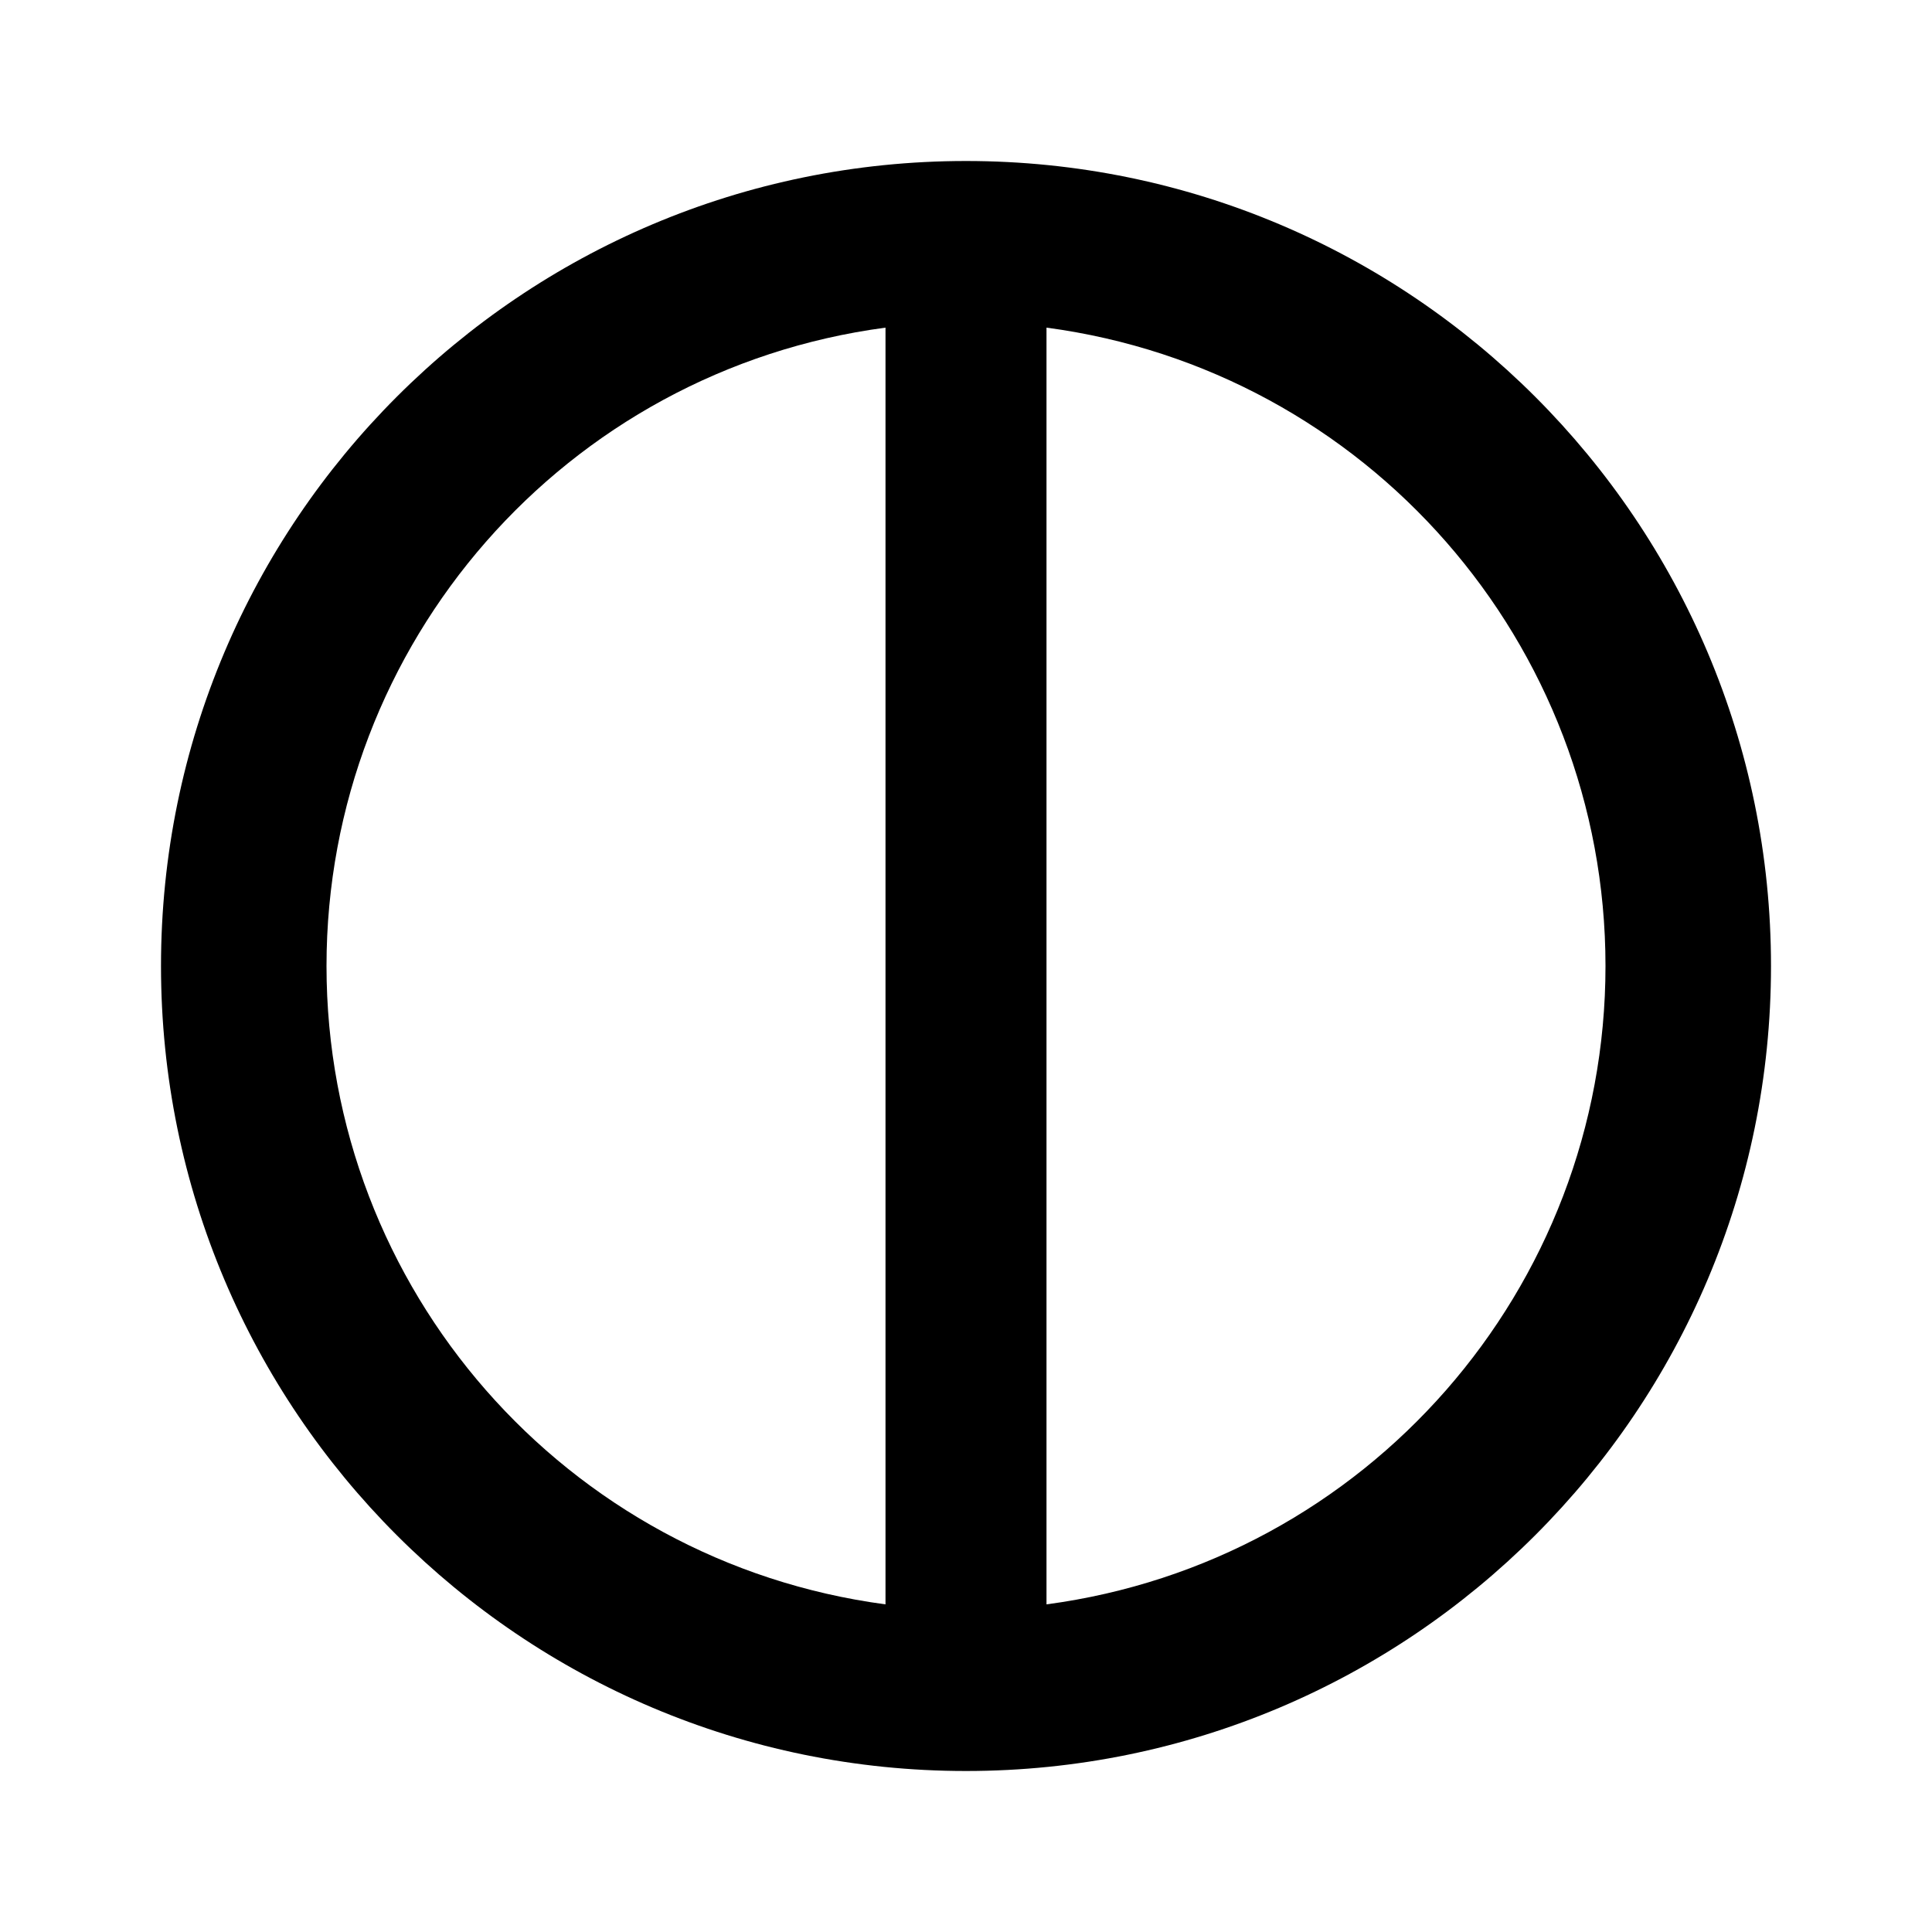
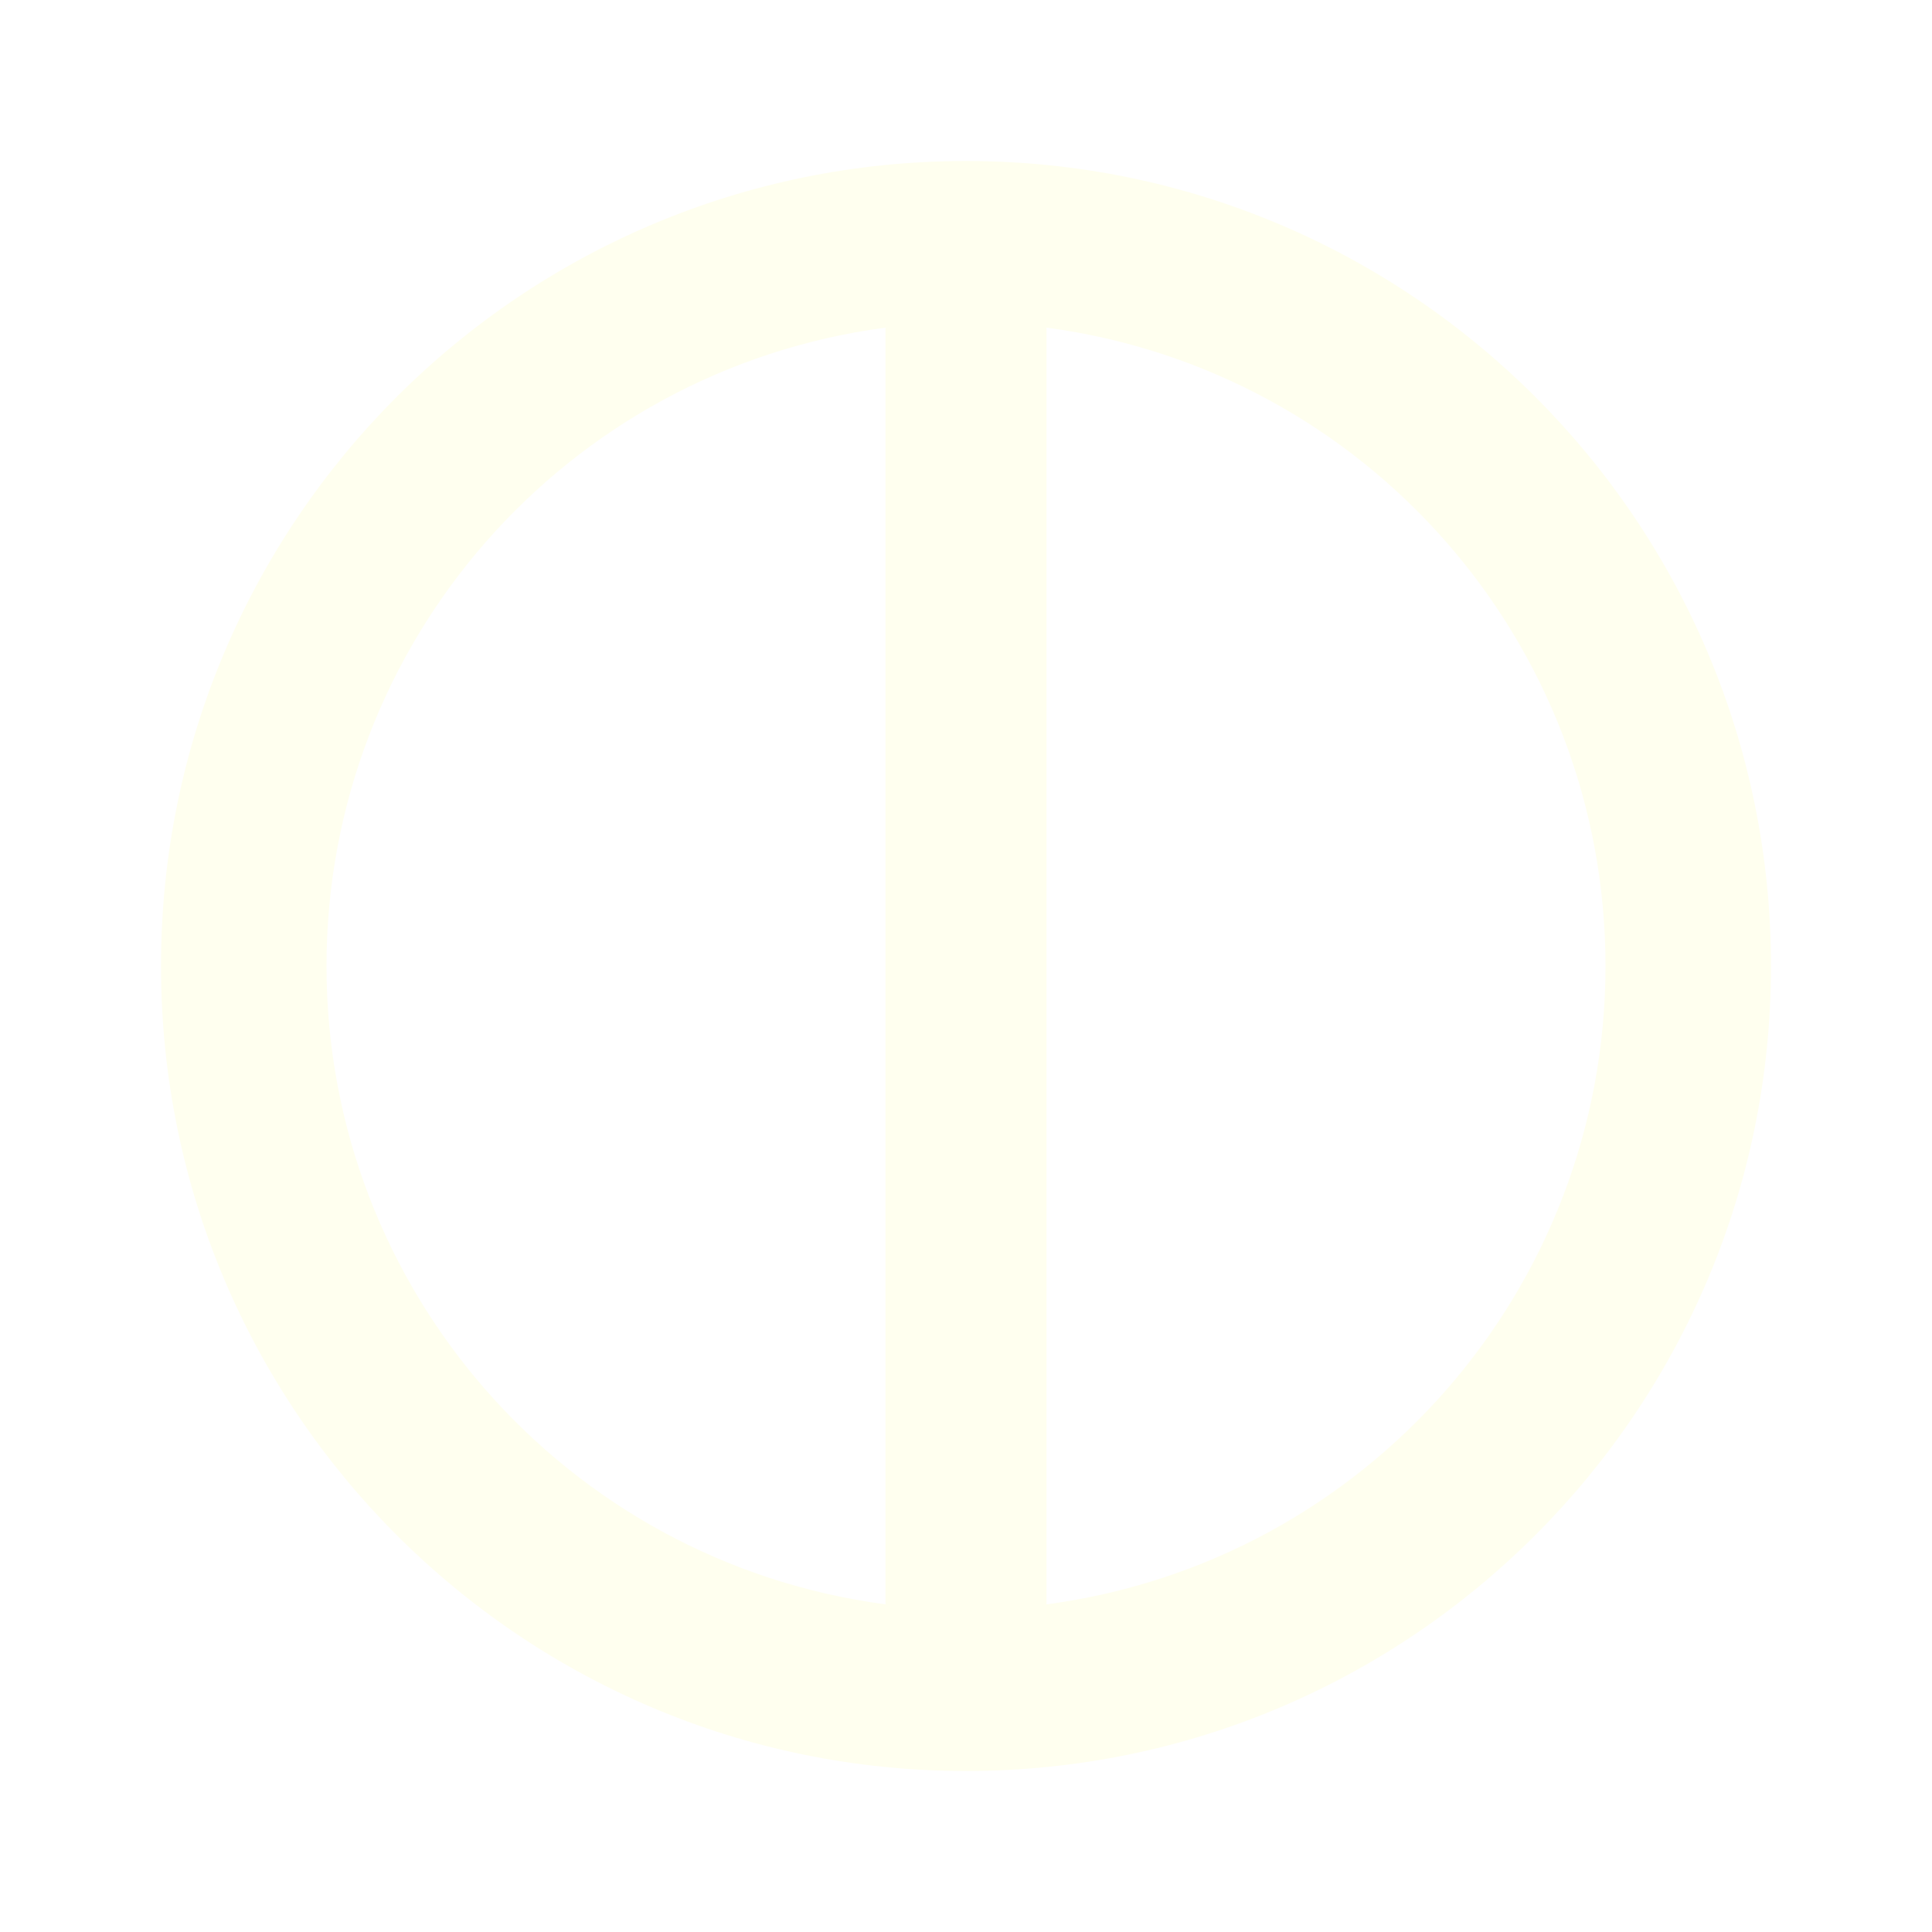
- <svg xmlns="http://www.w3.org/2000/svg" fill="#000000" width="800px" height="800px" viewBox="0 0 24 24">
+ <svg xmlns="http://www.w3.org/2000/svg" fill="#ffffef" width="800px" height="800px" viewBox="0 0 24 24">
  <path d="M12,2A10,10,0,1,0,22,12,10,10,0,0,0,12,2ZM11,19.93A8,8,0,0,1,11,4.07Zm2,0V4.07a8,8,0,0,1,0,15.86Z" />
</svg>
